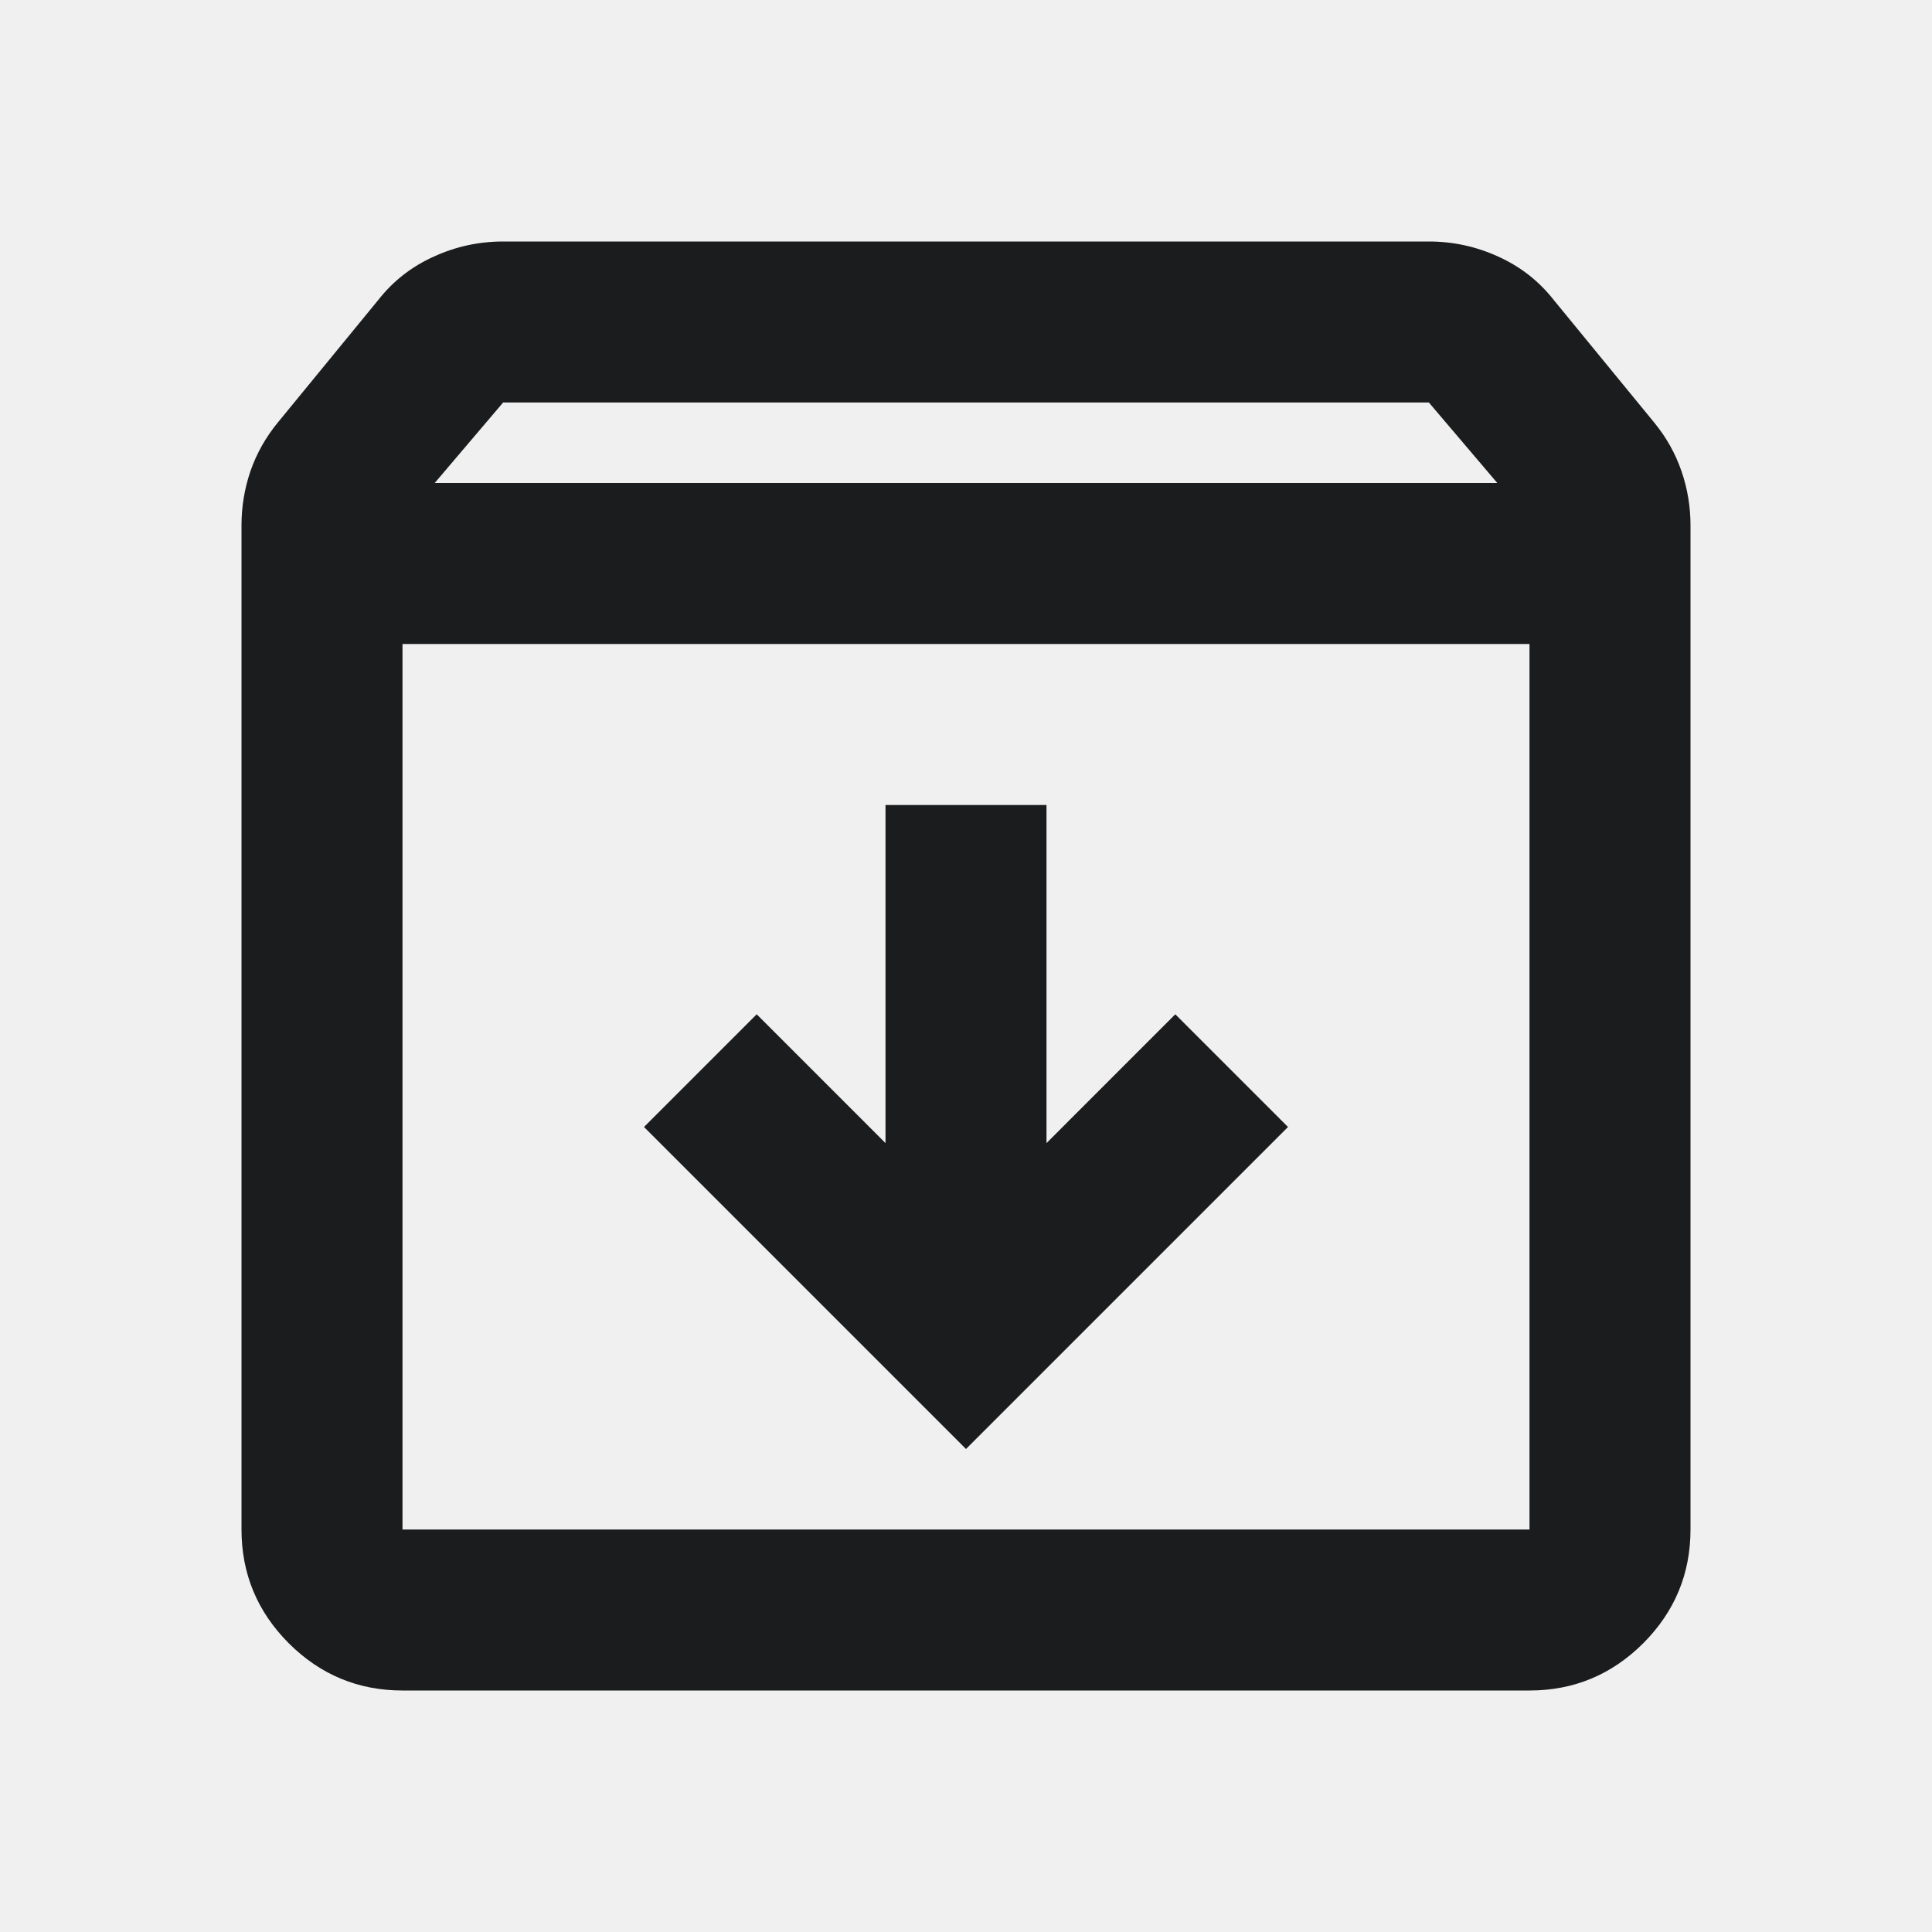
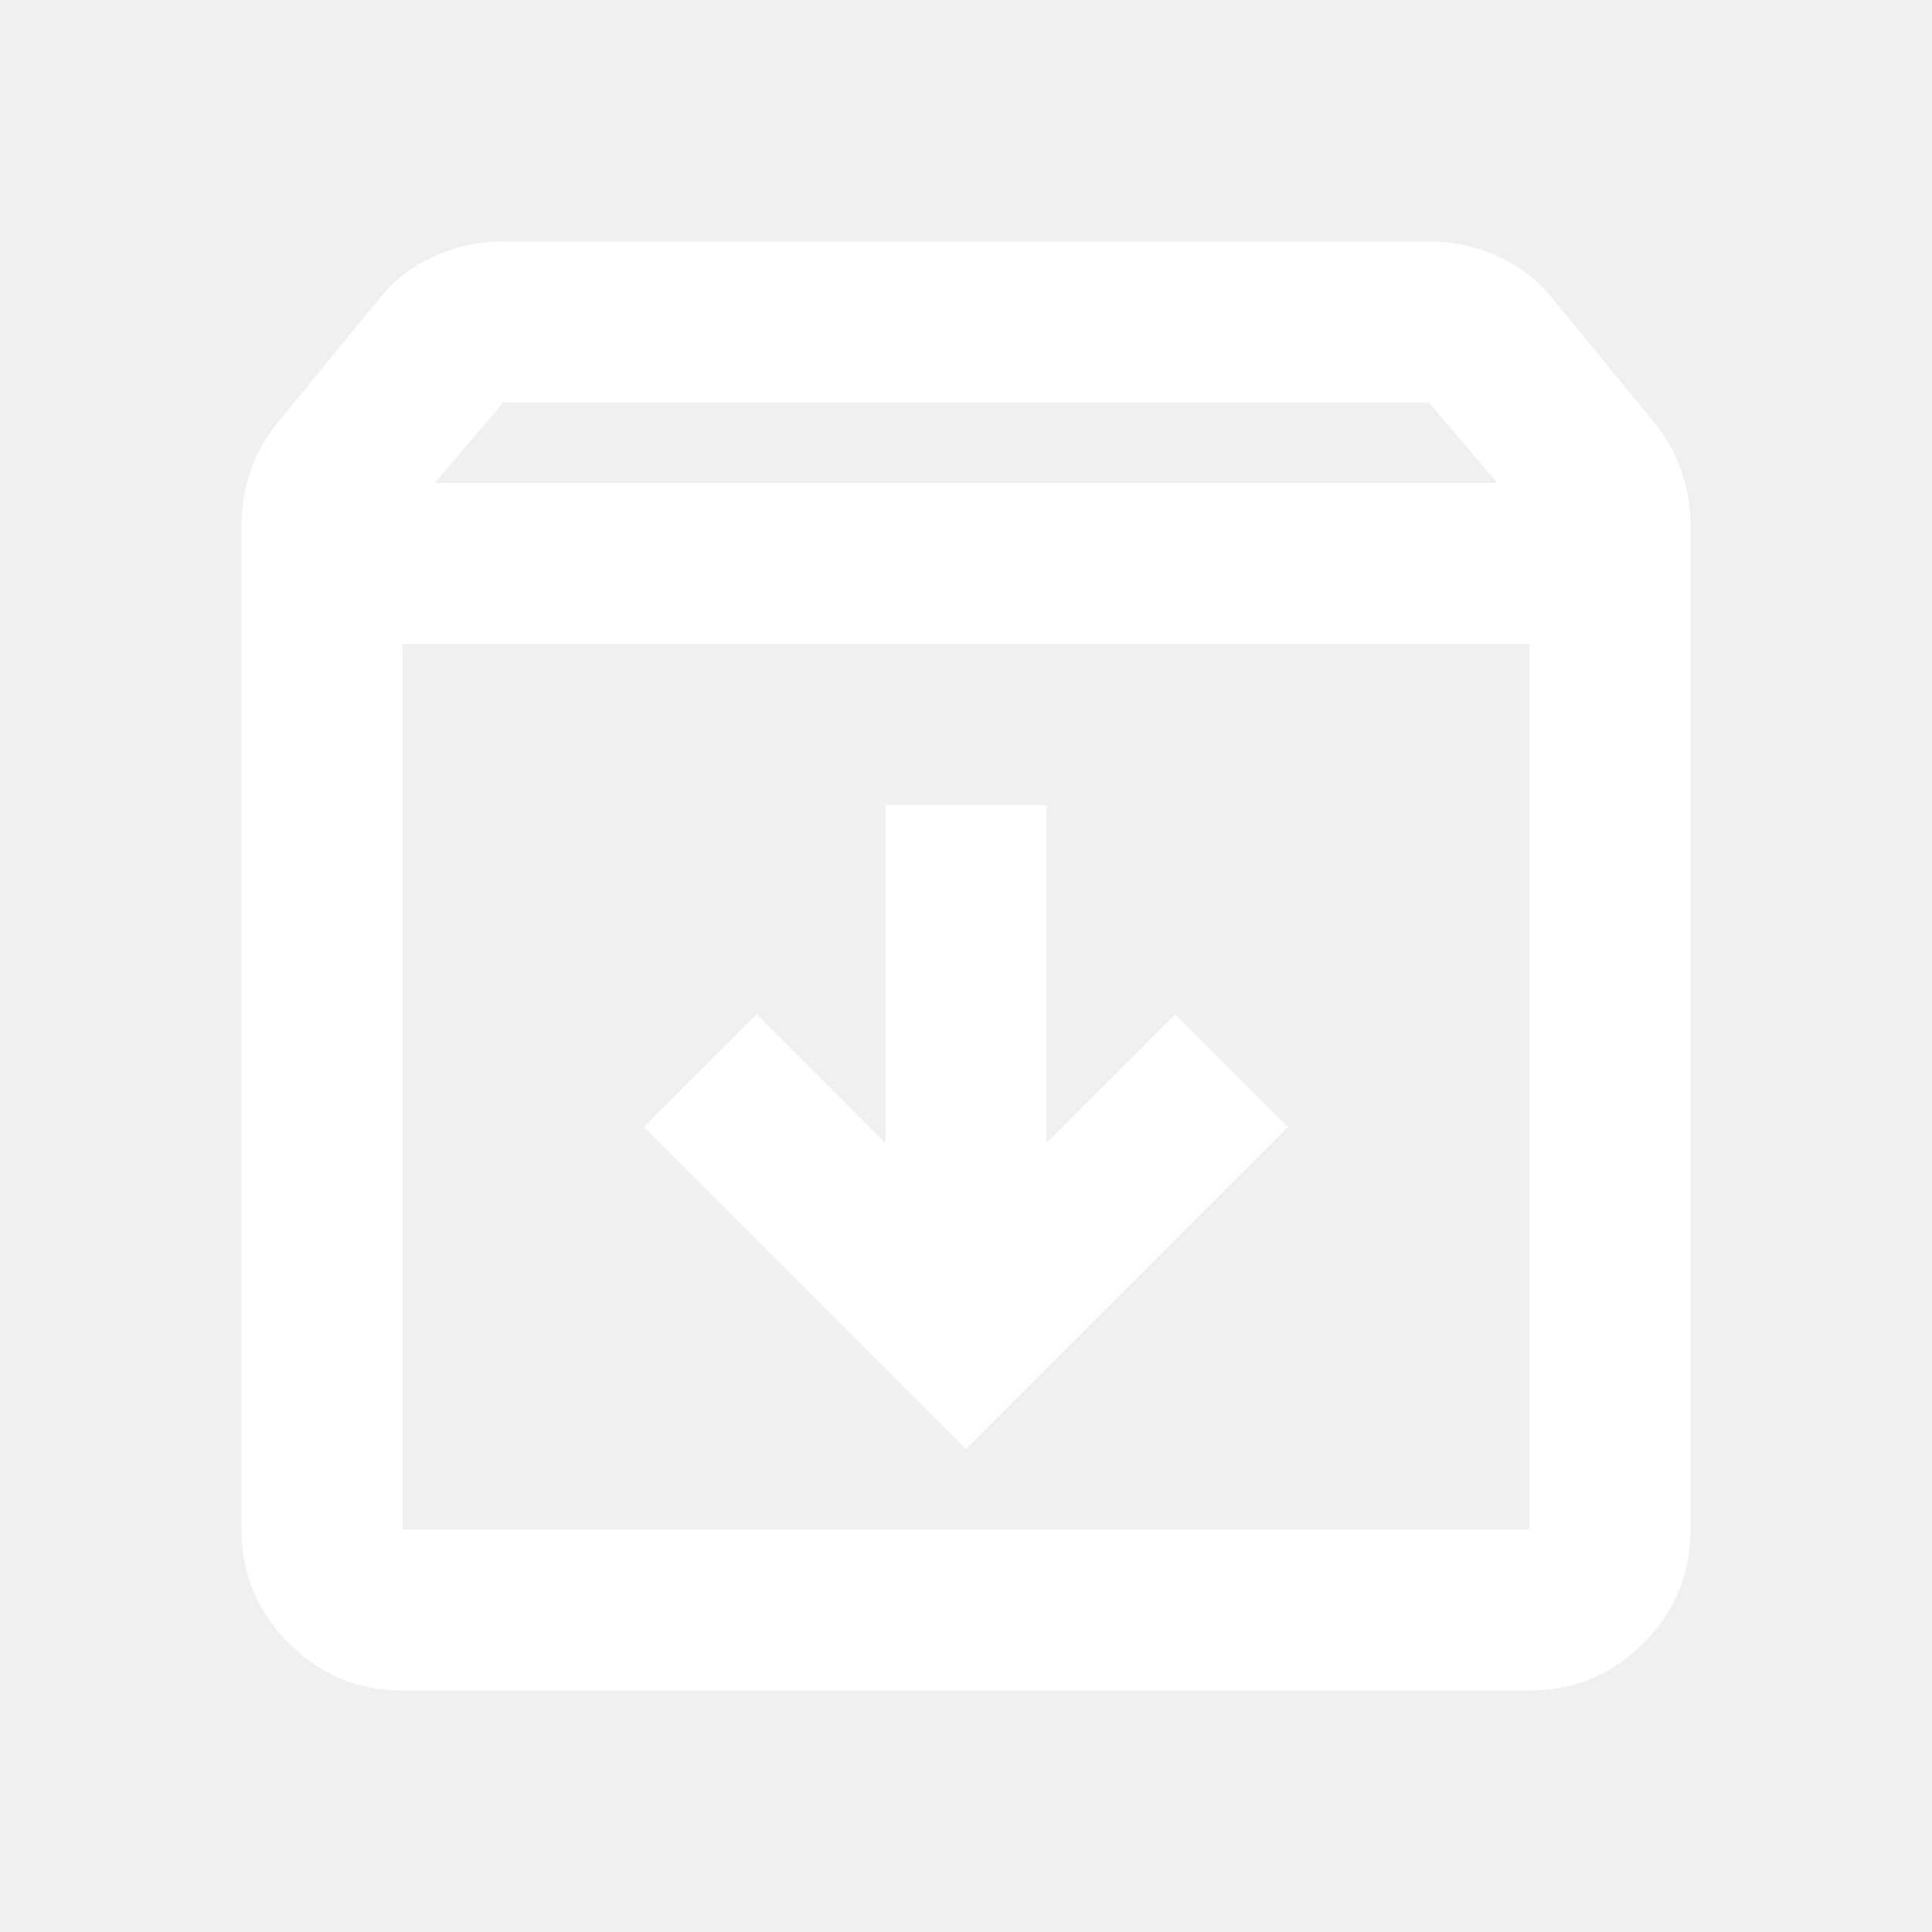
- <svg xmlns="http://www.w3.org/2000/svg" width="24" height="24" viewBox="0 0 24 24" fill="none">
+ <svg xmlns="http://www.w3.org/2000/svg" width="24" height="24" viewBox="0 0 24 24" fill="none" version="1.1" id="svg9">
+   <defs id="defs13" />
  <mask id="mask0_390_8369" style="mask-type:alpha" maskUnits="userSpaceOnUse" x="0" y="0" width="24" height="24">
-     <rect width="24" height="24" fill="#D9D9D9" />
+     <rect width="24" height="24" fill="#D9D9D9" id="rect2" />
  </mask>
-   <g mask="url(#mask0_390_8369)">
-     <path d="M12 18L16 14L14.6 12.6L13 14.2V10H11V14.2L9.4 12.6L8 14L12 18ZM5 8V19H19V8H5ZM5 21C4.45 21 3.979 20.804 3.587 20.413C3.196 20.021 3 19.55 3 19V6.525C3 6.292 3.038 6.067 3.112 5.85C3.188 5.633 3.3 5.433 3.45 5.25L4.7 3.725C4.883 3.492 5.112 3.312 5.388 3.188C5.662 3.062 5.95 3 6.25 3H17.75C18.05 3 18.337 3.062 18.613 3.188C18.887 3.312 19.117 3.492 19.3 3.725L20.55 5.25C20.7 5.433 20.812 5.633 20.887 5.85C20.962 6.067 21 6.292 21 6.525V19C21 19.55 20.804 20.021 20.413 20.413C20.021 20.804 19.55 21 19 21H5ZM5.4 6H18.6L17.75 5H6.25L5.4 6Z" fill="#1B1C1D" />
+   <g mask="url(#mask0_390_8369)" id="g7">
+     <path d="M12 18L16 14L14.6 12.6L13 14.2V10H11V14.2L9.4 12.6L8 14L12 18ZM5 8V19H19V8H5ZM5 21C4.45 21 3.979 20.804 3.587 20.413C3.196 20.021 3 19.55 3 19V6.525C3 6.292 3.038 6.067 3.112 5.85C3.188 5.633 3.3 5.433 3.45 5.25L4.7 3.725C4.883 3.492 5.112 3.312 5.388 3.188C5.662 3.062 5.95 3 6.25 3H17.75C18.05 3 18.337 3.062 18.613 3.188C18.887 3.312 19.117 3.492 19.3 3.725L20.55 5.25C20.7 5.433 20.812 5.633 20.887 5.85C20.962 6.067 21 6.292 21 6.525V19C21 19.55 20.804 20.021 20.413 20.413C20.021 20.804 19.55 21 19 21H5ZM5.4 6H18.6L17.75 5H6.25L5.4 6Z" fill="#1B1C1D" id="path5" style="fill:#ffffff;fill-opacity:1" />
  </g>
</svg>
